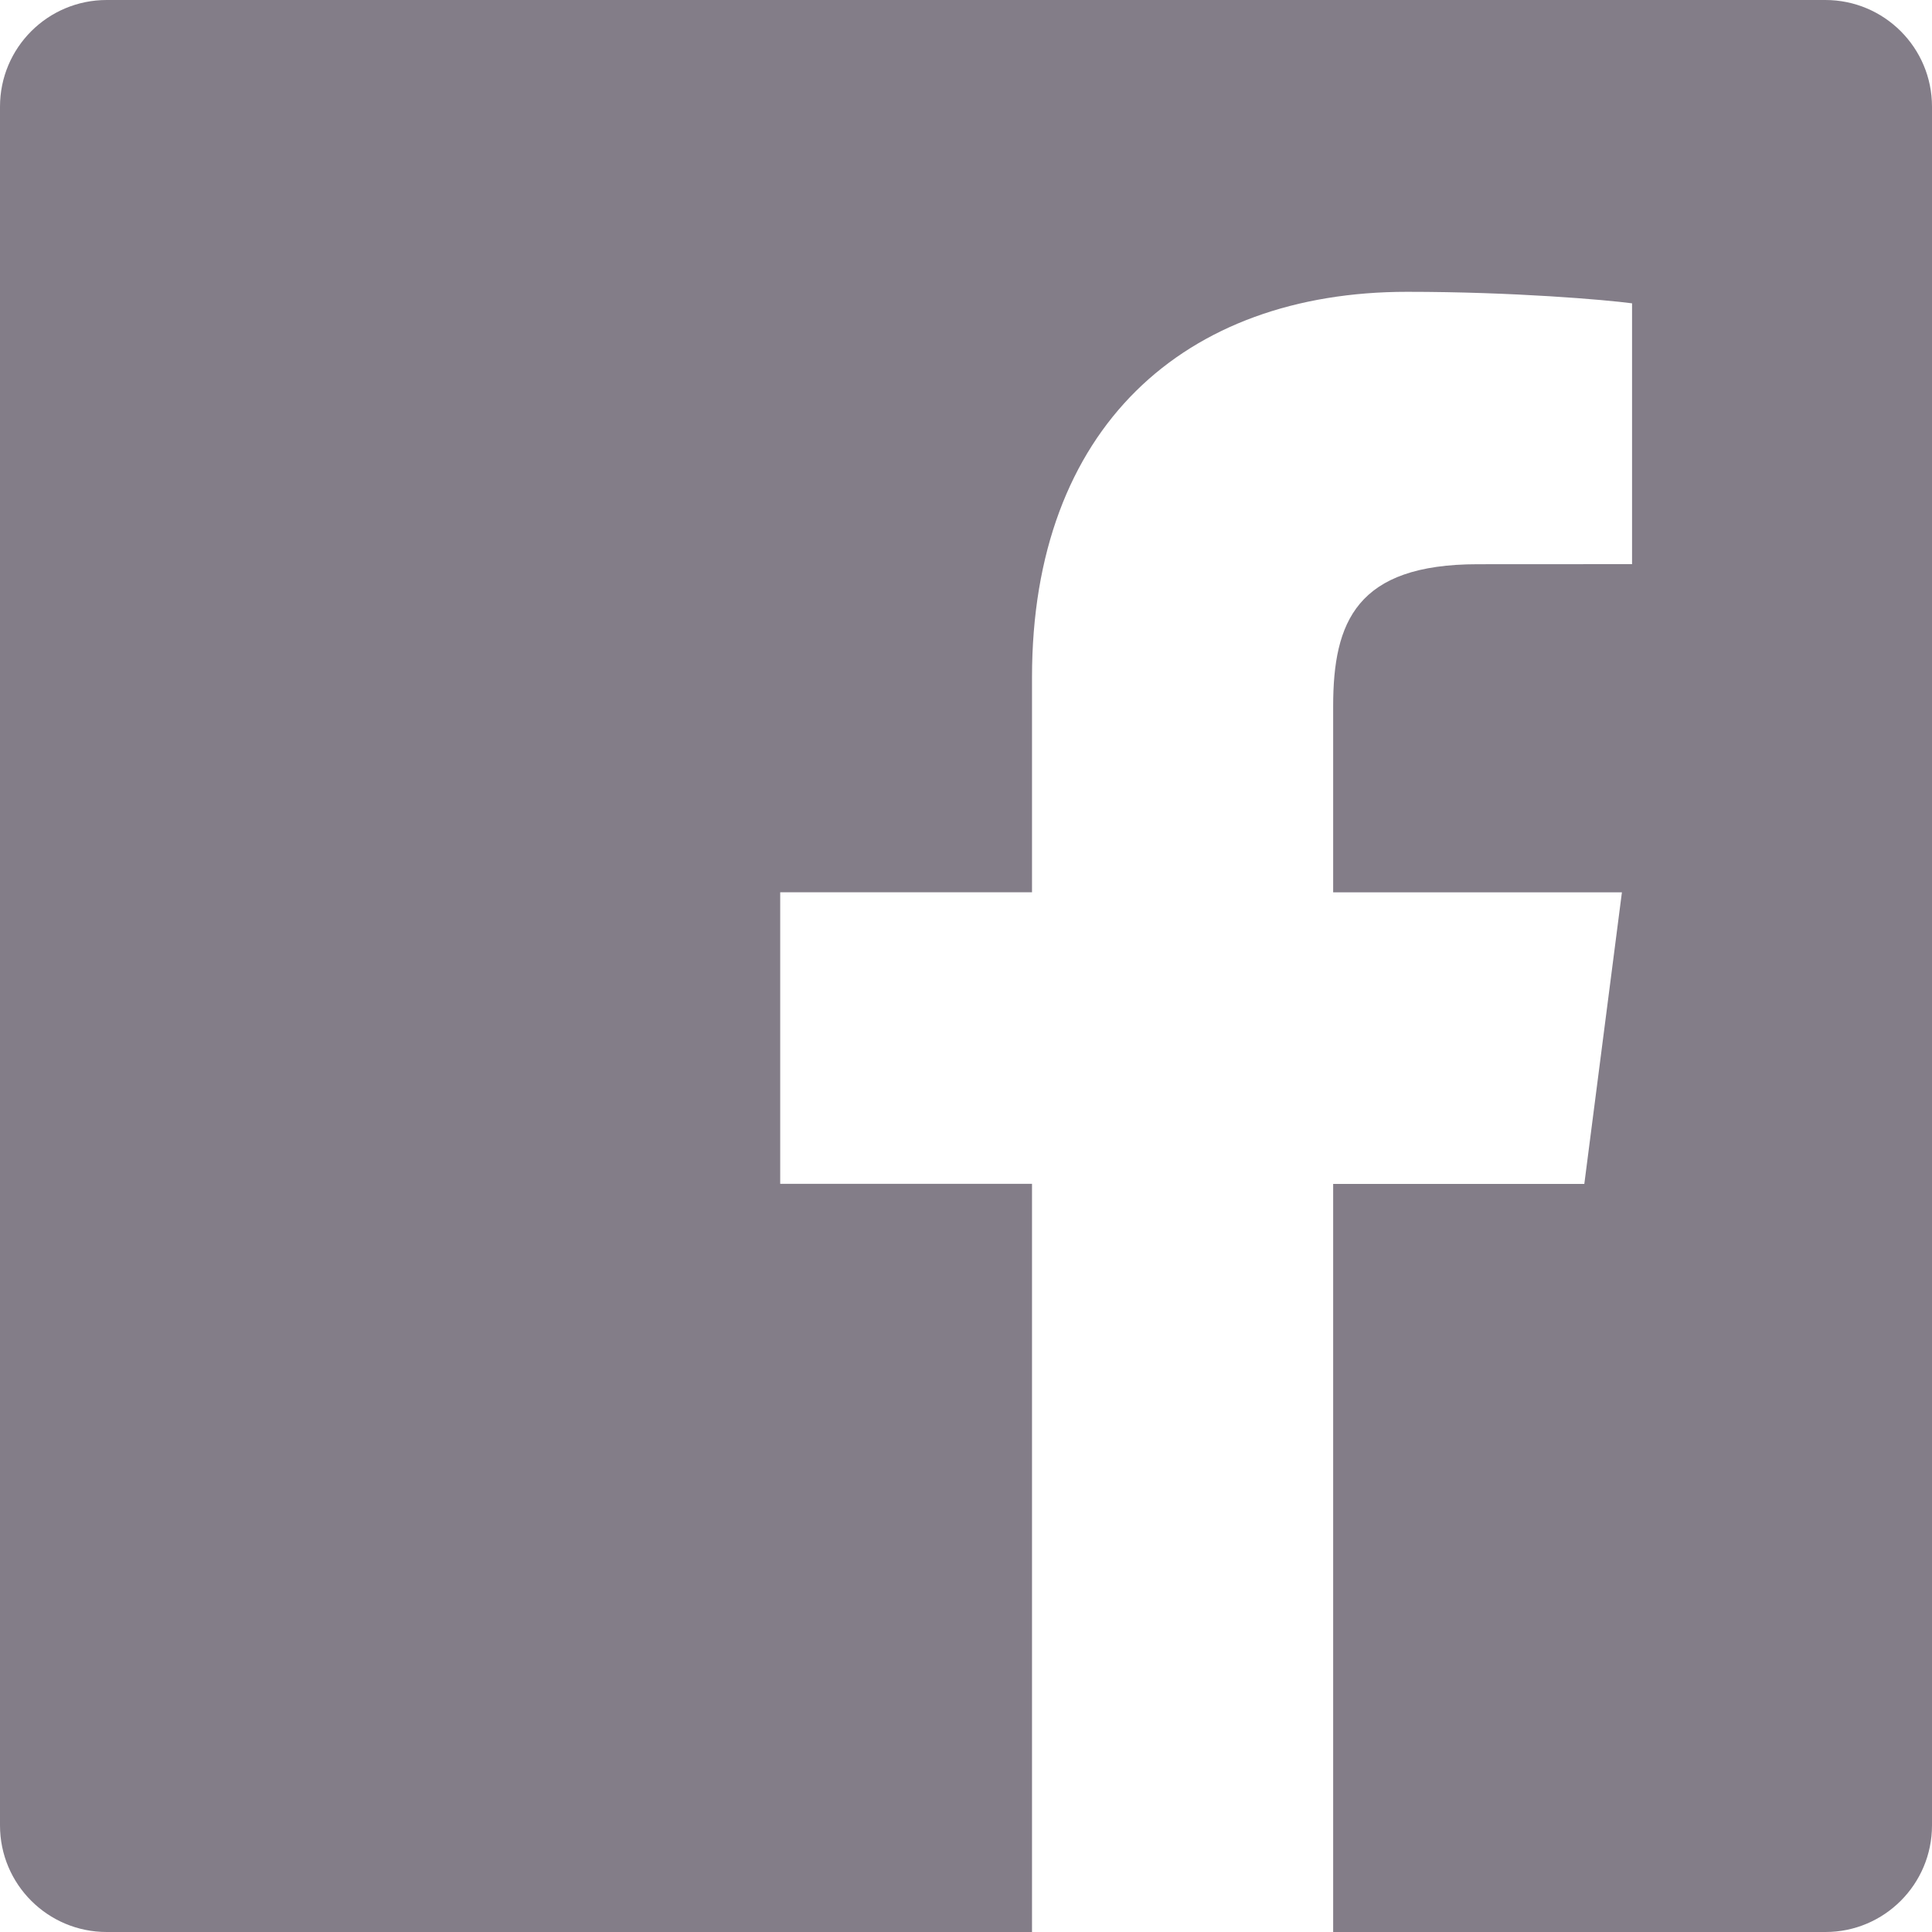
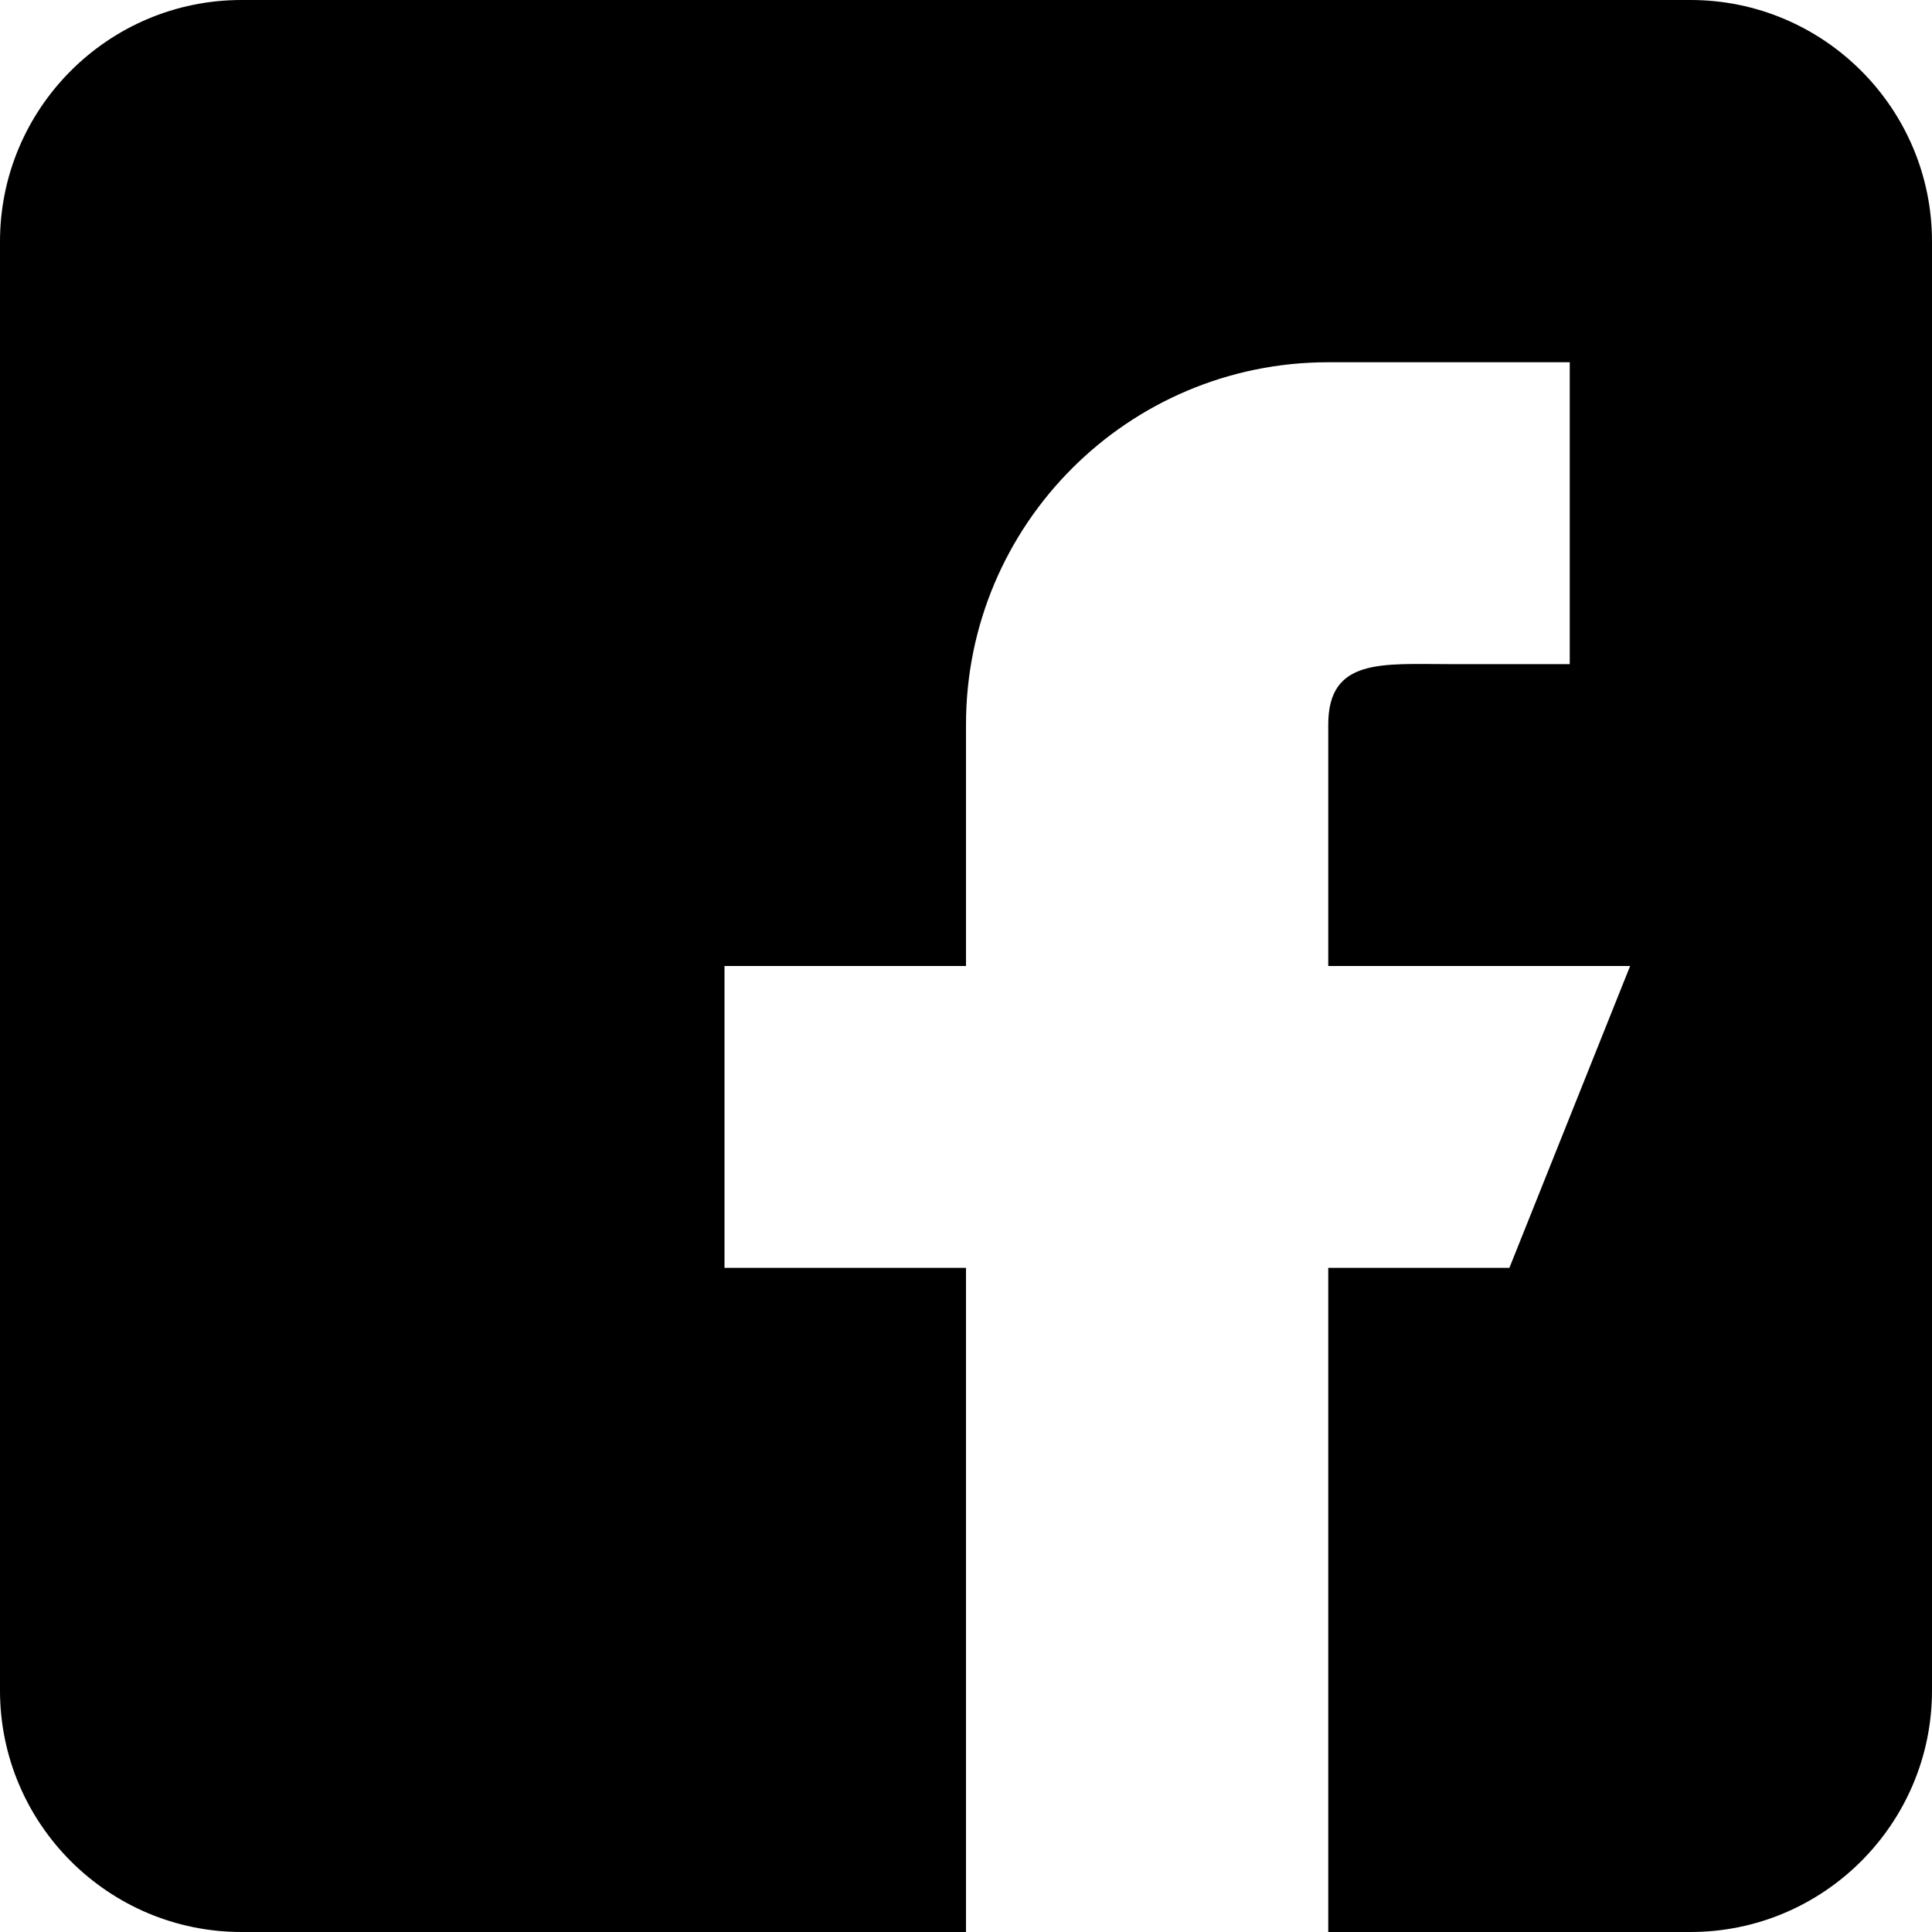
- <svg xmlns="http://www.w3.org/2000/svg" width="24" height="24">
-   <path fill="#837D88" d="M22.675 0H1.325C.593 0 0 .593 0 1.325v21.351C0 23.407.593 24 1.325 24H12.82v-9.294H9.692v-3.622h3.128V8.413c0-3.1 1.893-4.788 4.659-4.788 1.325 0 2.463.099 2.795.143v3.24l-1.918.001c-1.504 0-1.795.715-1.795 1.763v2.313h3.587l-.467 3.622h-3.12V24h6.116c.73 0 1.323-.593 1.323-1.325V1.325C24 .593 23.407 0 22.675 0z" />
+ <svg xmlns="http://www.w3.org/2000/svg" version="1.1" id="Capa_1" x="0px" y="0px" viewBox="0 0 512 512" style="enable-background:new 0 0 512 512;" xml:space="preserve">
+   <g>
+     <g>
+       <path d="M448,0H64C28.704,0,0,28.704,0,64v384c0,35.296,28.704,64,64,64h192V336h-64v-80h64v-64c0-53.024,42.976-96,96-96h64v80    h-32c-17.664,0-32-1.664-32,16v64h80l-32,80h-48v176h96c35.296,0,64-28.704,64-64V64C512,28.704,483.296,0,448,0z" />
+     </g>
+   </g>
+   <g>
+ </g>
+   <g>
+ </g>
+   <g>
+ </g>
+   <g>
+ </g>
+   <g>
+ </g>
+   <g>
+ </g>
+   <g>
+ </g>
+   <g>
+ </g>
+   <g>
+ </g>
+   <g>
+ </g>
+   <g>
+ </g>
+   <g>
+ </g>
+   <g>
+ </g>
+   <g>
+ </g>
+   <g>
+ </g>
</svg>
